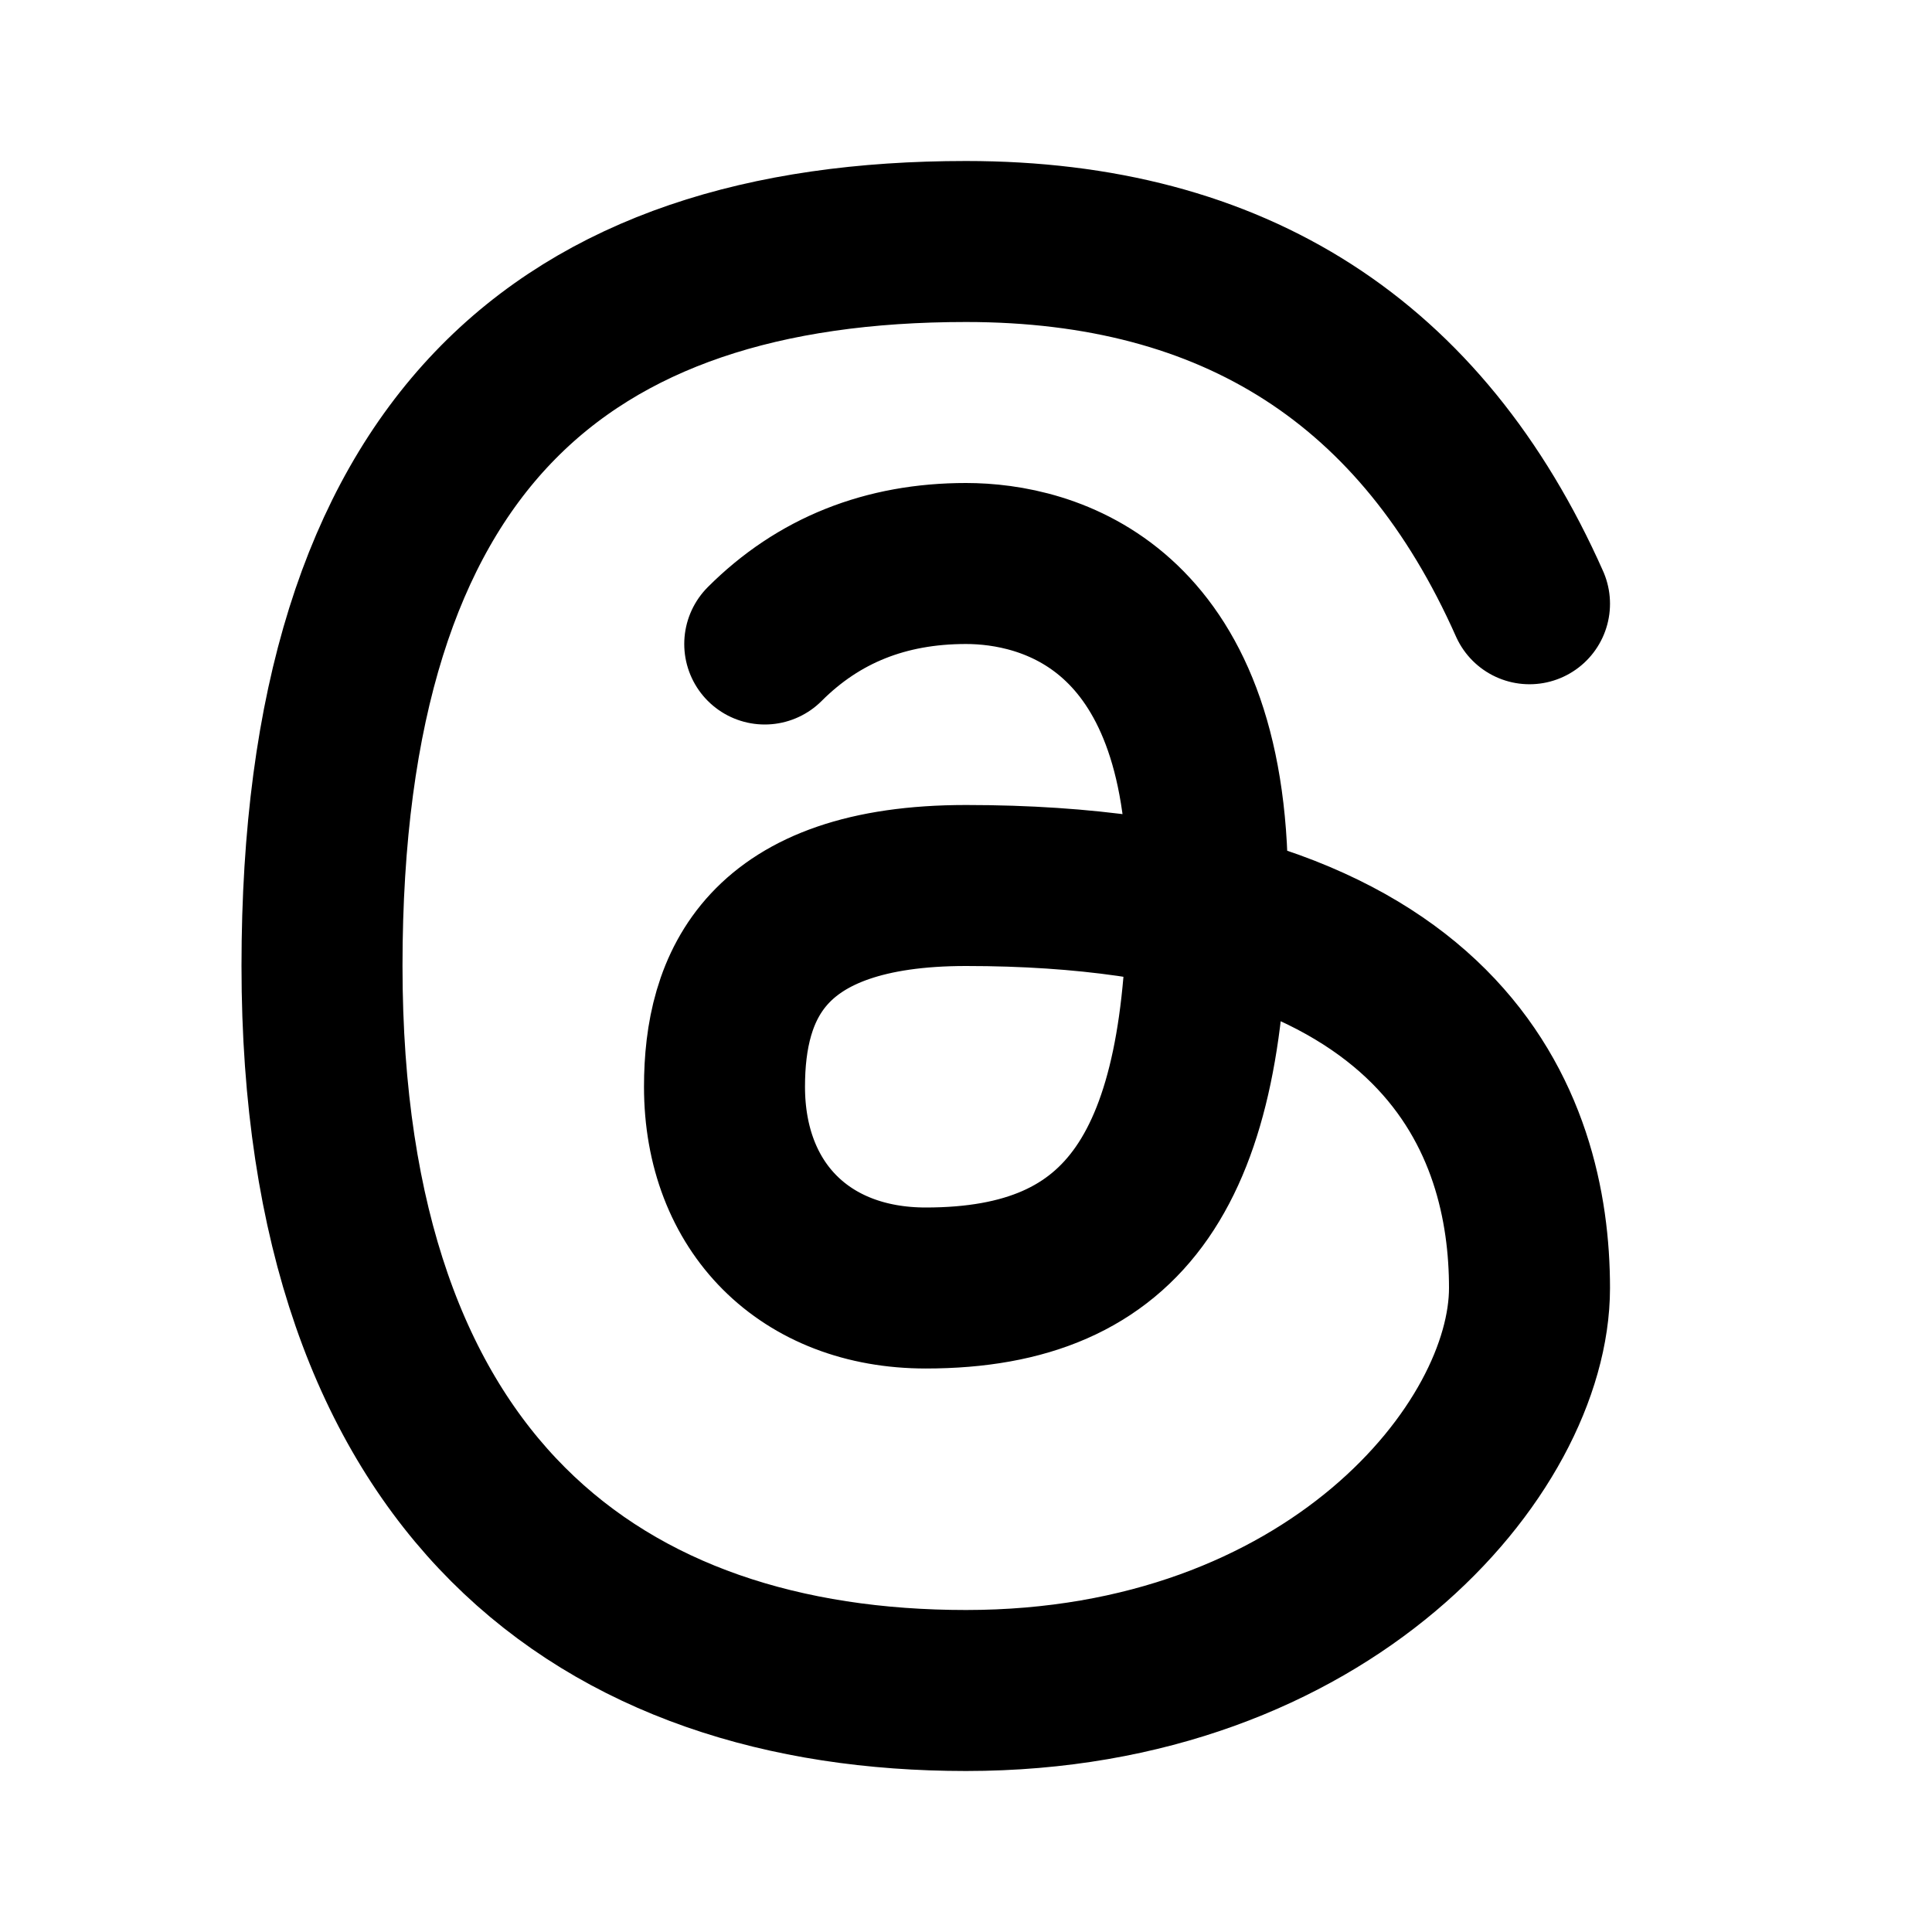
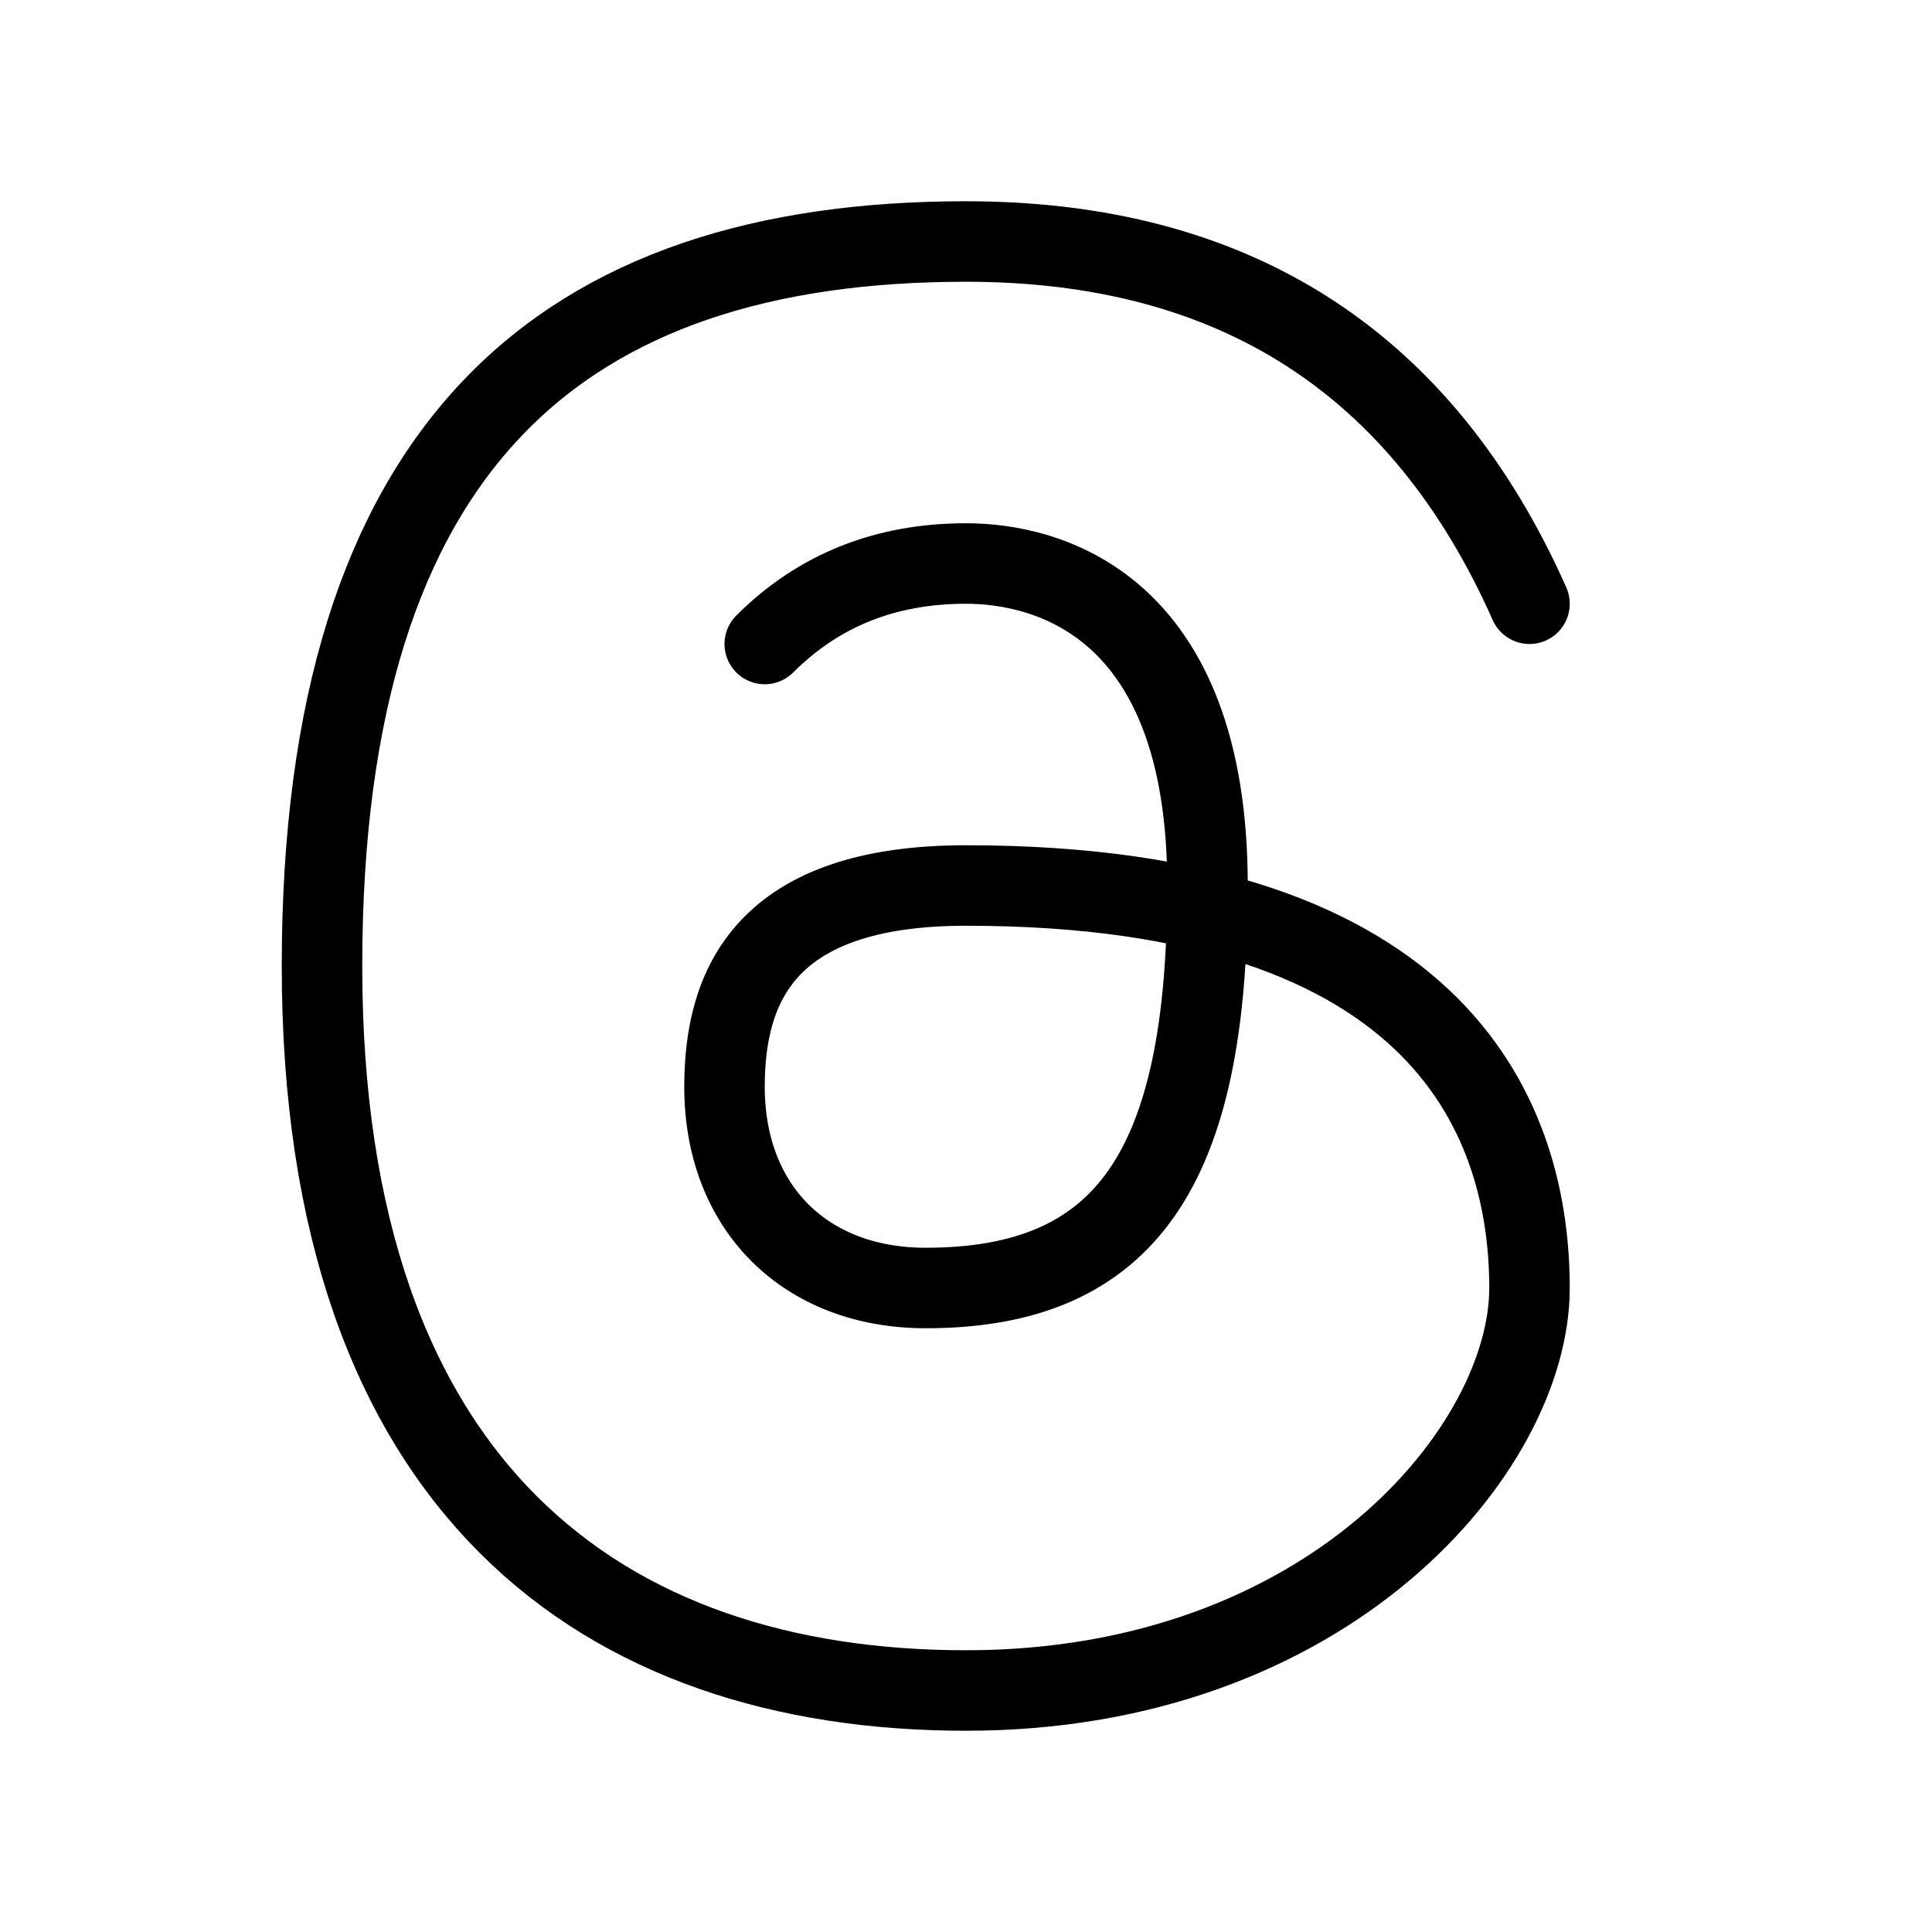
- <svg xmlns="http://www.w3.org/2000/svg" width="24" height="24" viewBox="0 0 24 24" fill="none" stroke="currentColor" stroke-width="2" stroke-linecap="round" stroke-linejoin="round" class="icon icon-tabler icons-tabler-outline icon-tabler-brand-threads">
+ <svg xmlns="http://www.w3.org/2000/svg" width="24" height="24" viewBox="0 0 24 24" fill="none" stroke="currentColor" stroke-linecap="round" stroke-linejoin="round" class="icon icon-tabler icons-tabler-outline icon-tabler-brand-threads">
  <path stroke="none" d="M0 0h24v24H0z" fill="none" />
  <path d="M19 7.5c-1.333 -3 -3.667 -4.5 -7 -4.5c-5 0 -8 2.5 -8 9s3.5 9 8 9s7 -3 7 -5s-1 -5 -7 -5c-2.5 0 -3 1.25 -3 2.5c0 1.5 1 2.5 2.5 2.5c2.5 0 3.5 -1.5 3.5 -5s-2 -4 -3 -4s-1.833 .333 -2.5 1" />
</svg>
